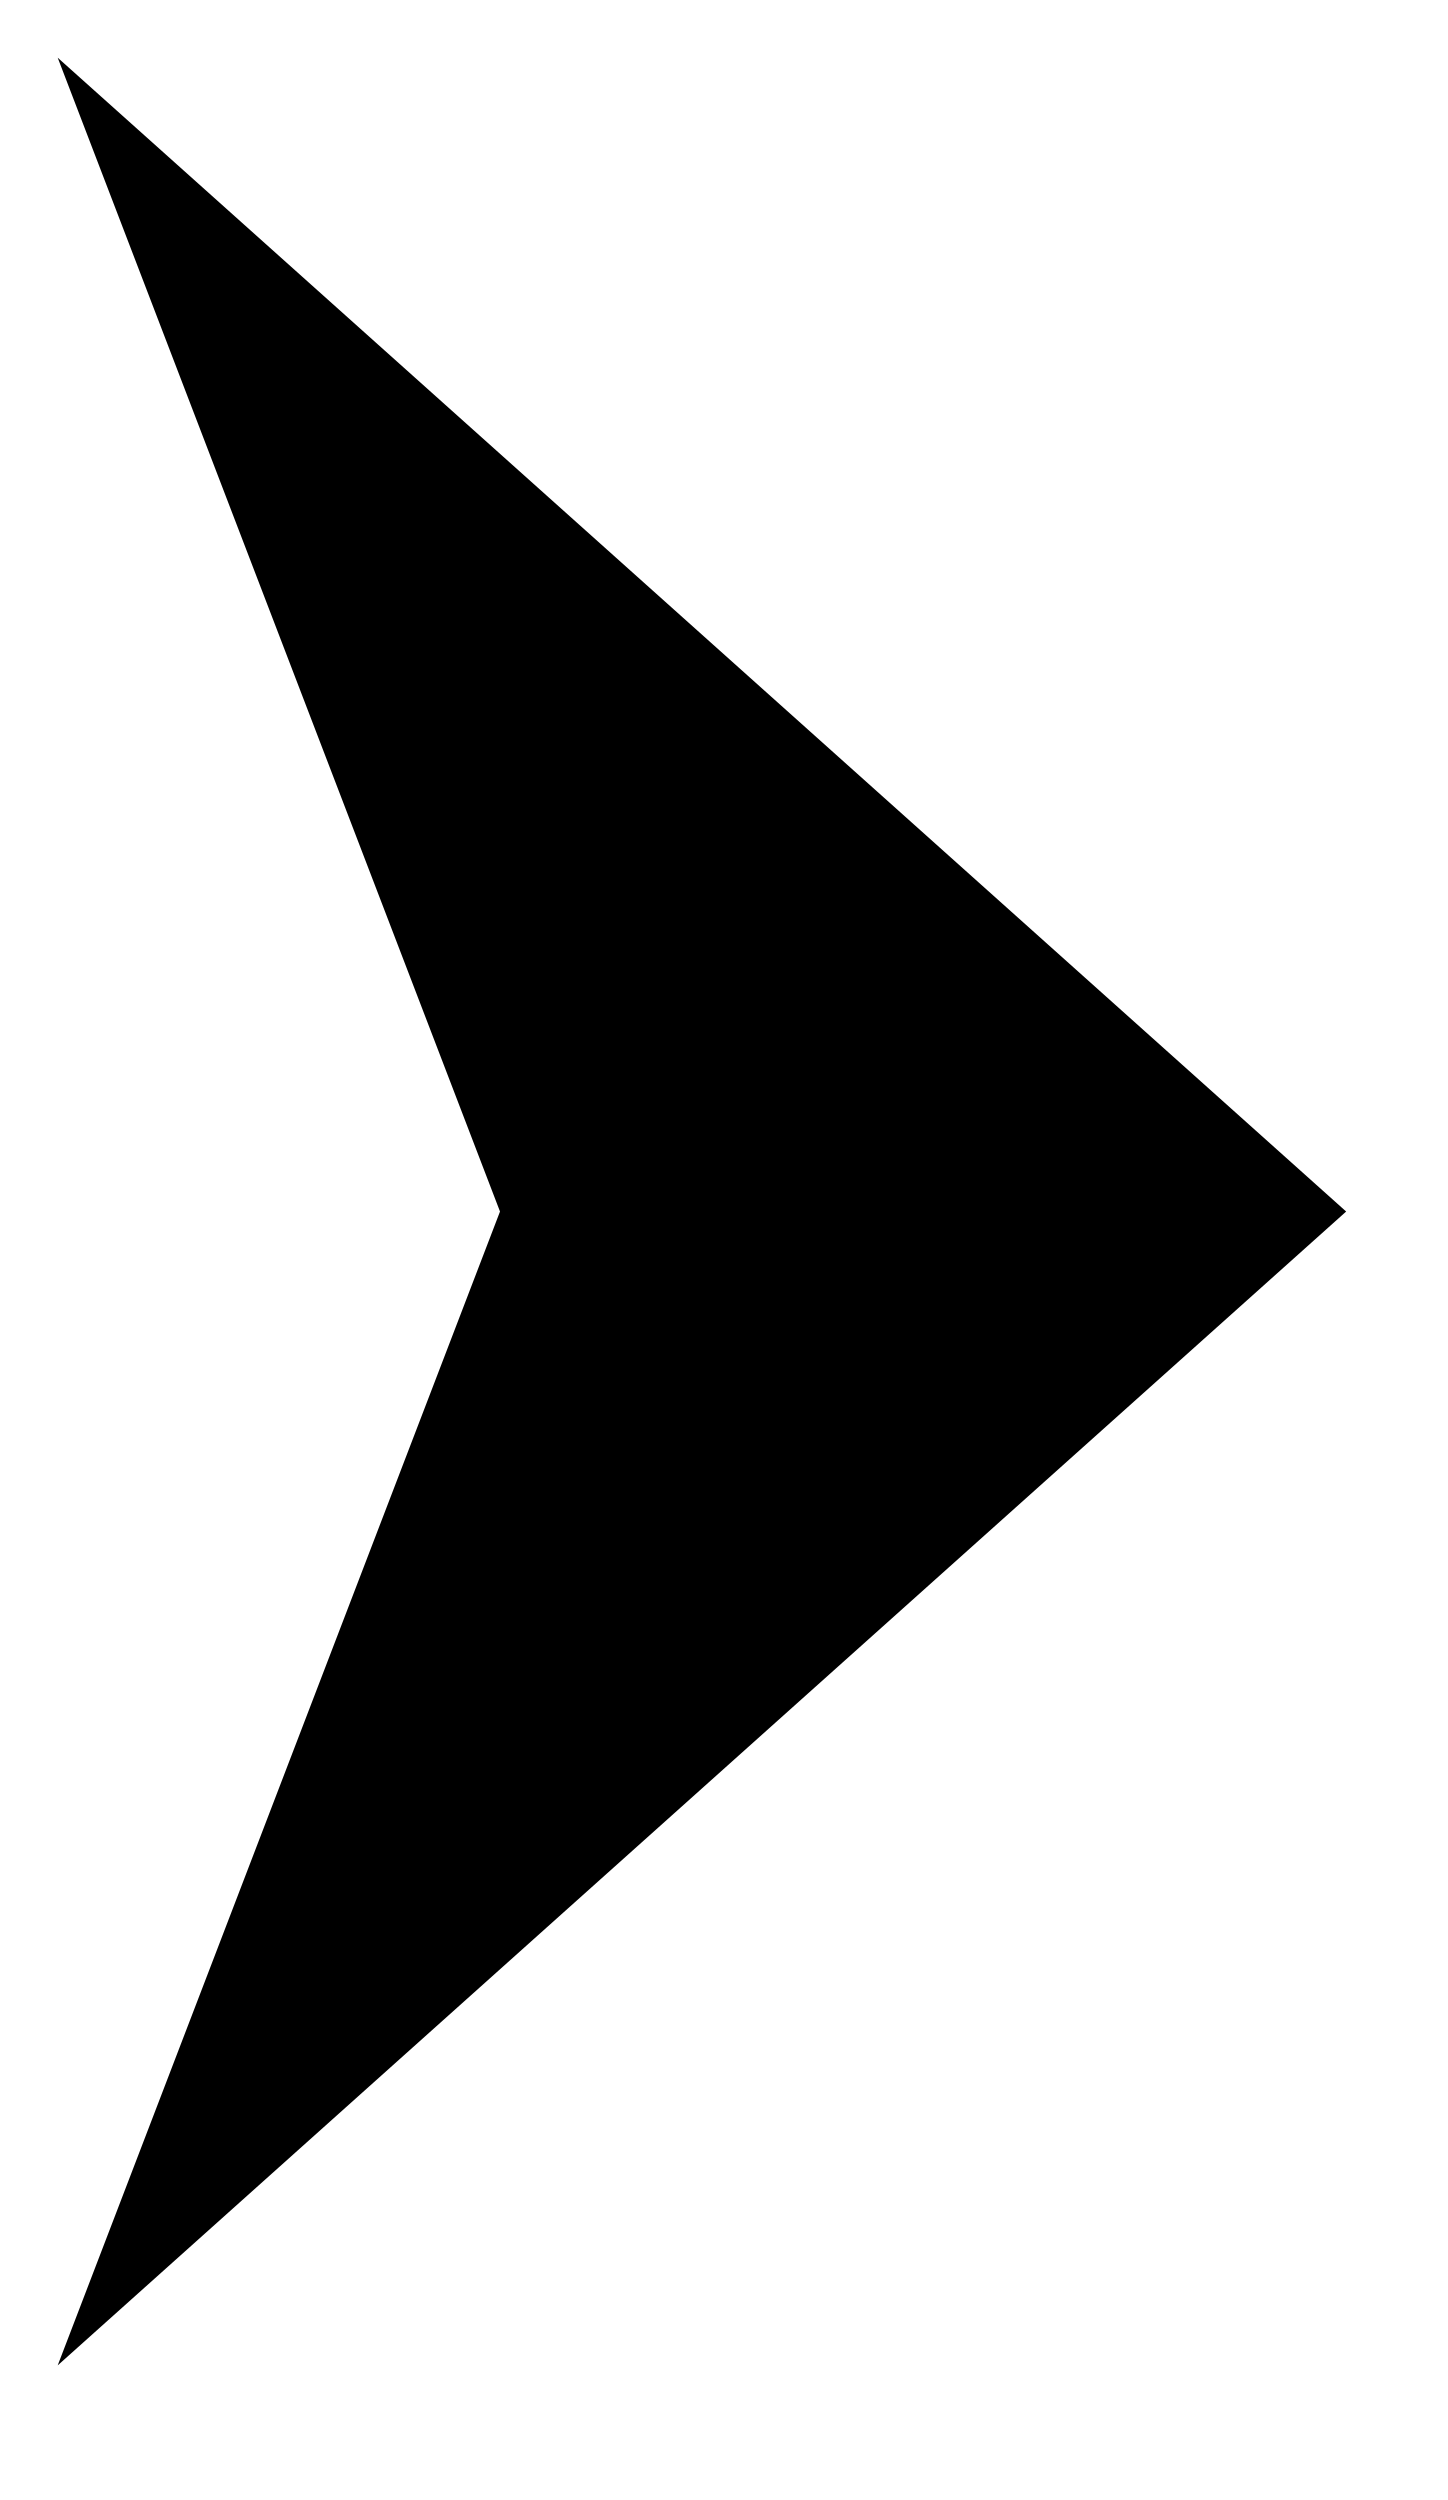
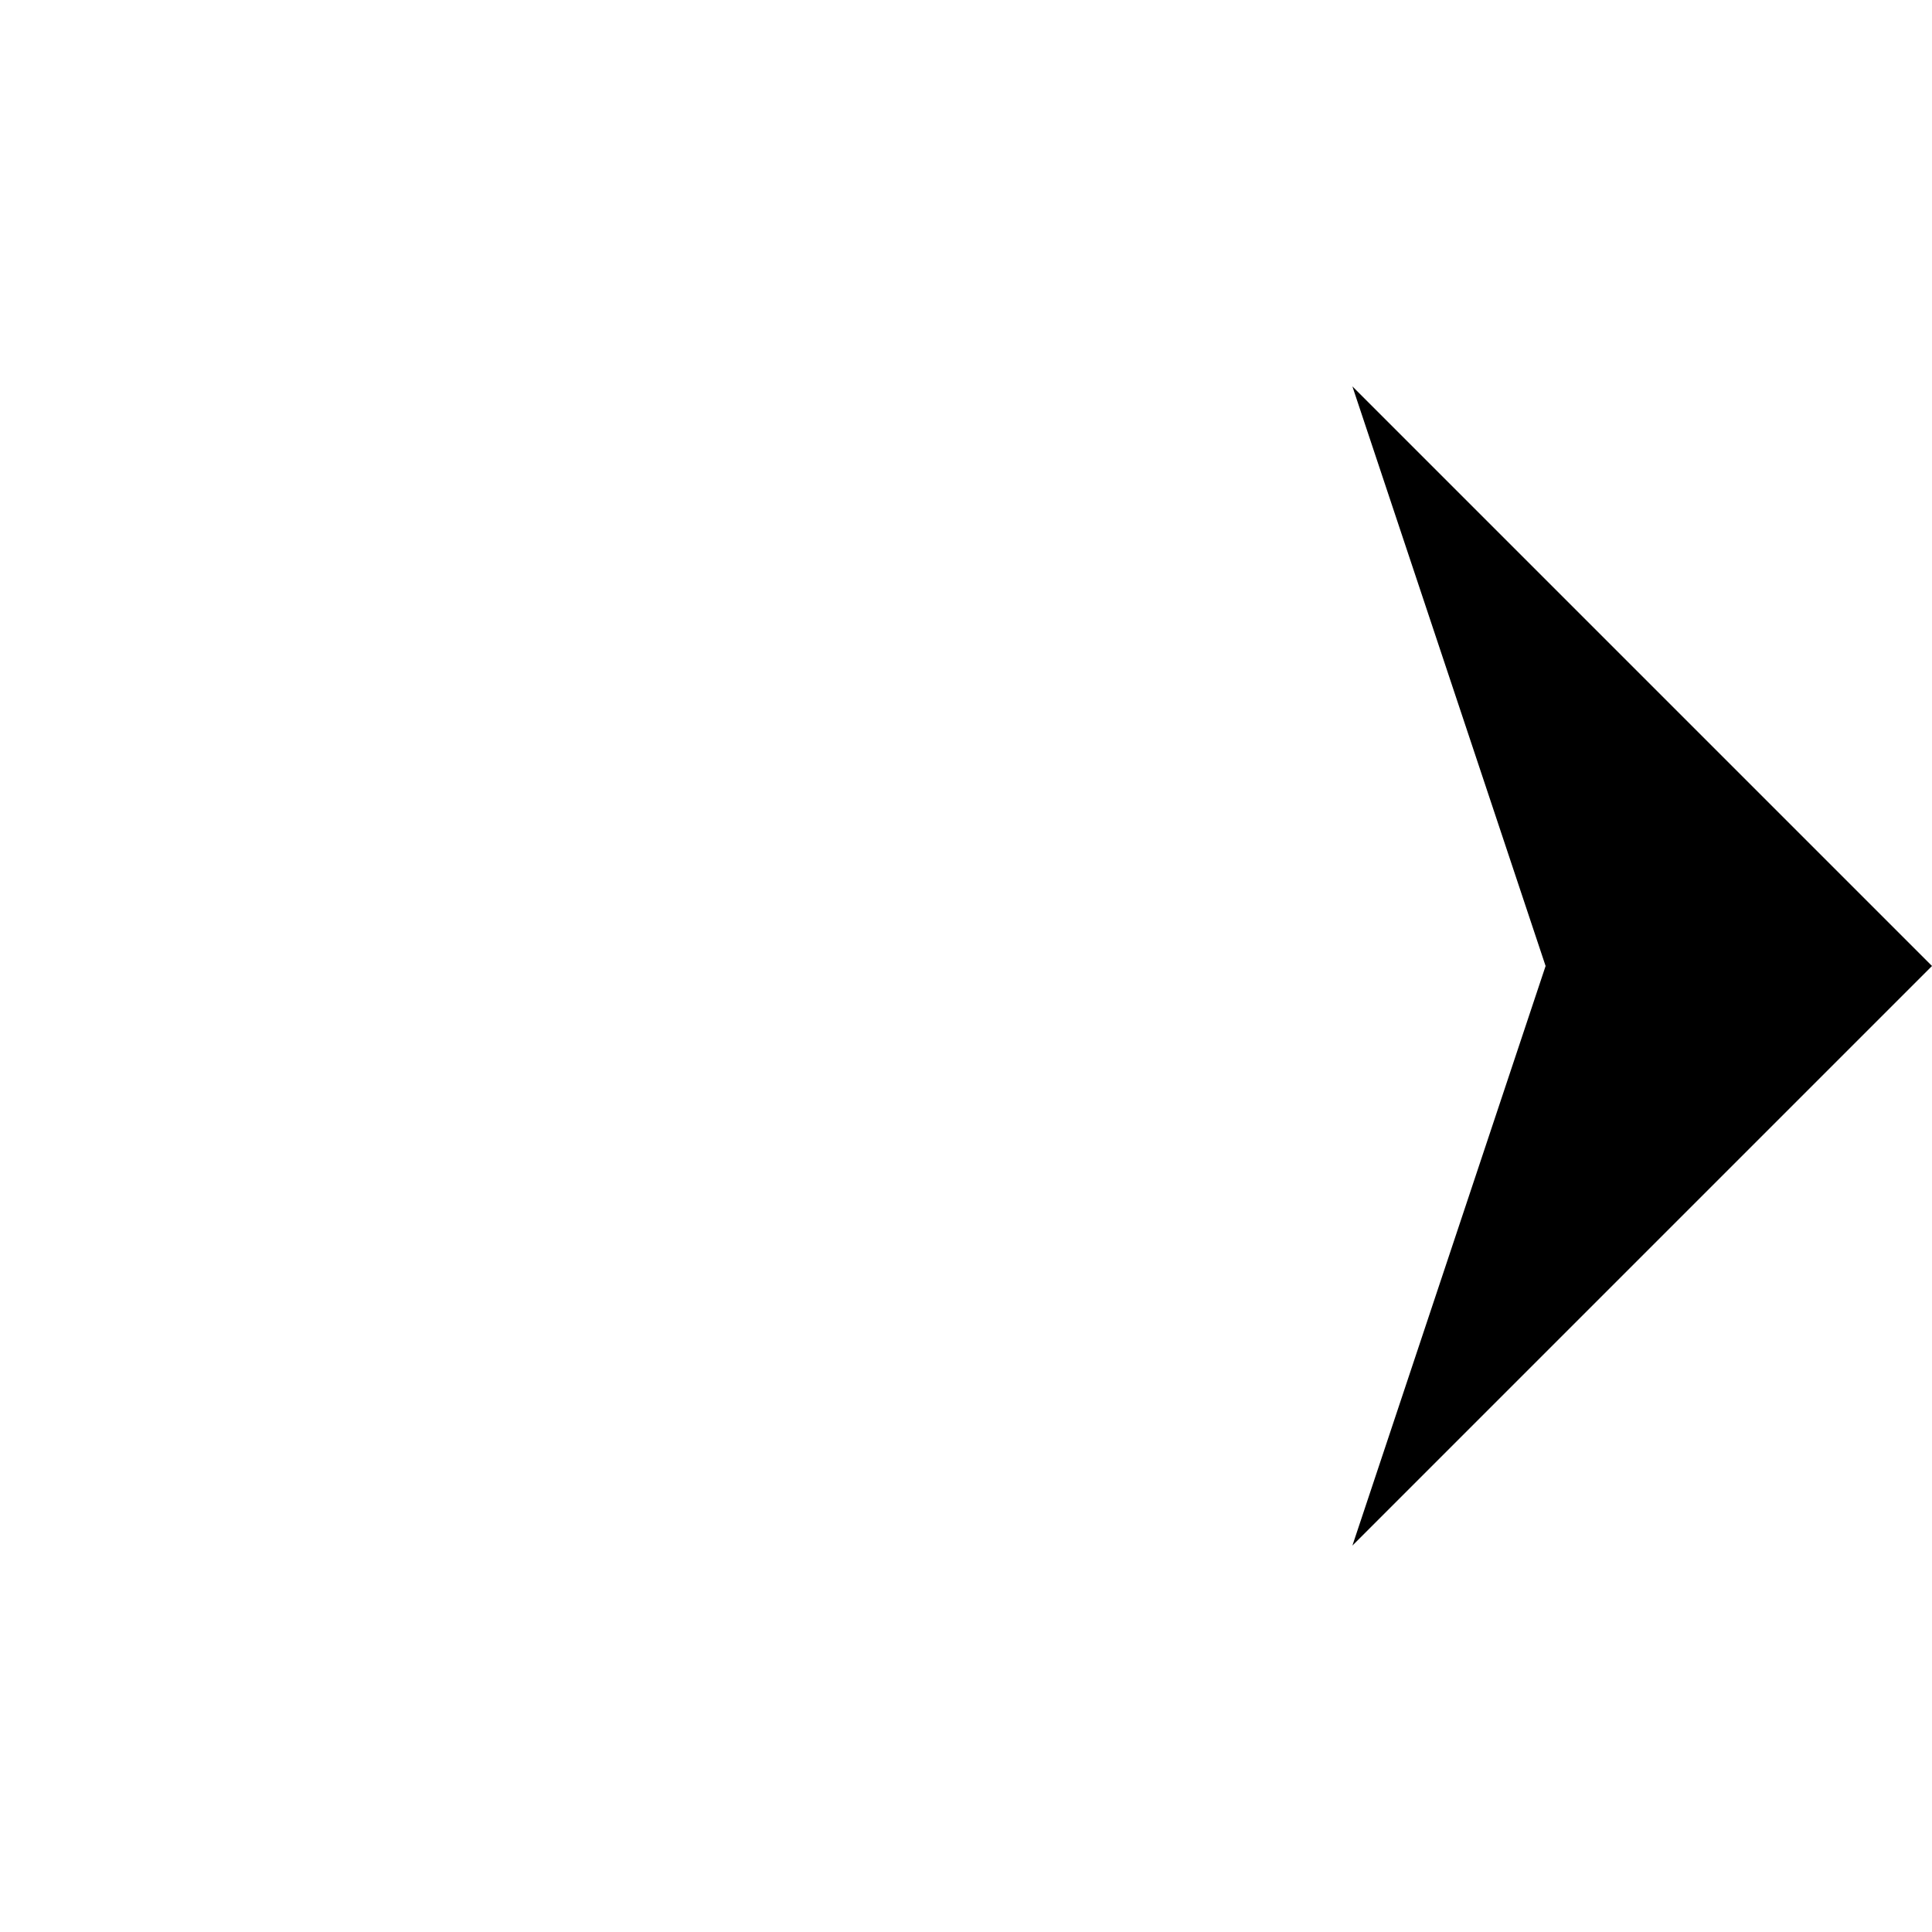
- <svg xmlns="http://www.w3.org/2000/svg" version="1.1" width="11px" height="19px" preserveAspectRatio="xMinYMid meet" viewBox="340 139 1 13">
-   <path d="M 340.3 151.3 L 347 145.3 L 340.3 139.3 L 342.6 145.3 L 340.3 151.3 Z" fill-rule="nonzero" fill="currentColor" stroke="none" />
+ <svg xmlns="http://www.w3.org/2000/svg" version="1.1" width="20px" height="20px" preserveAspectRatio="xMinYMid meet" viewBox="0 0 20 20">
+   <path d="M 14 16 L 20 10 L 14 4 L 16 10 L 14 16 Z" fill-rule="nonzero" fill="currentColor" stroke="none" />
</svg>
